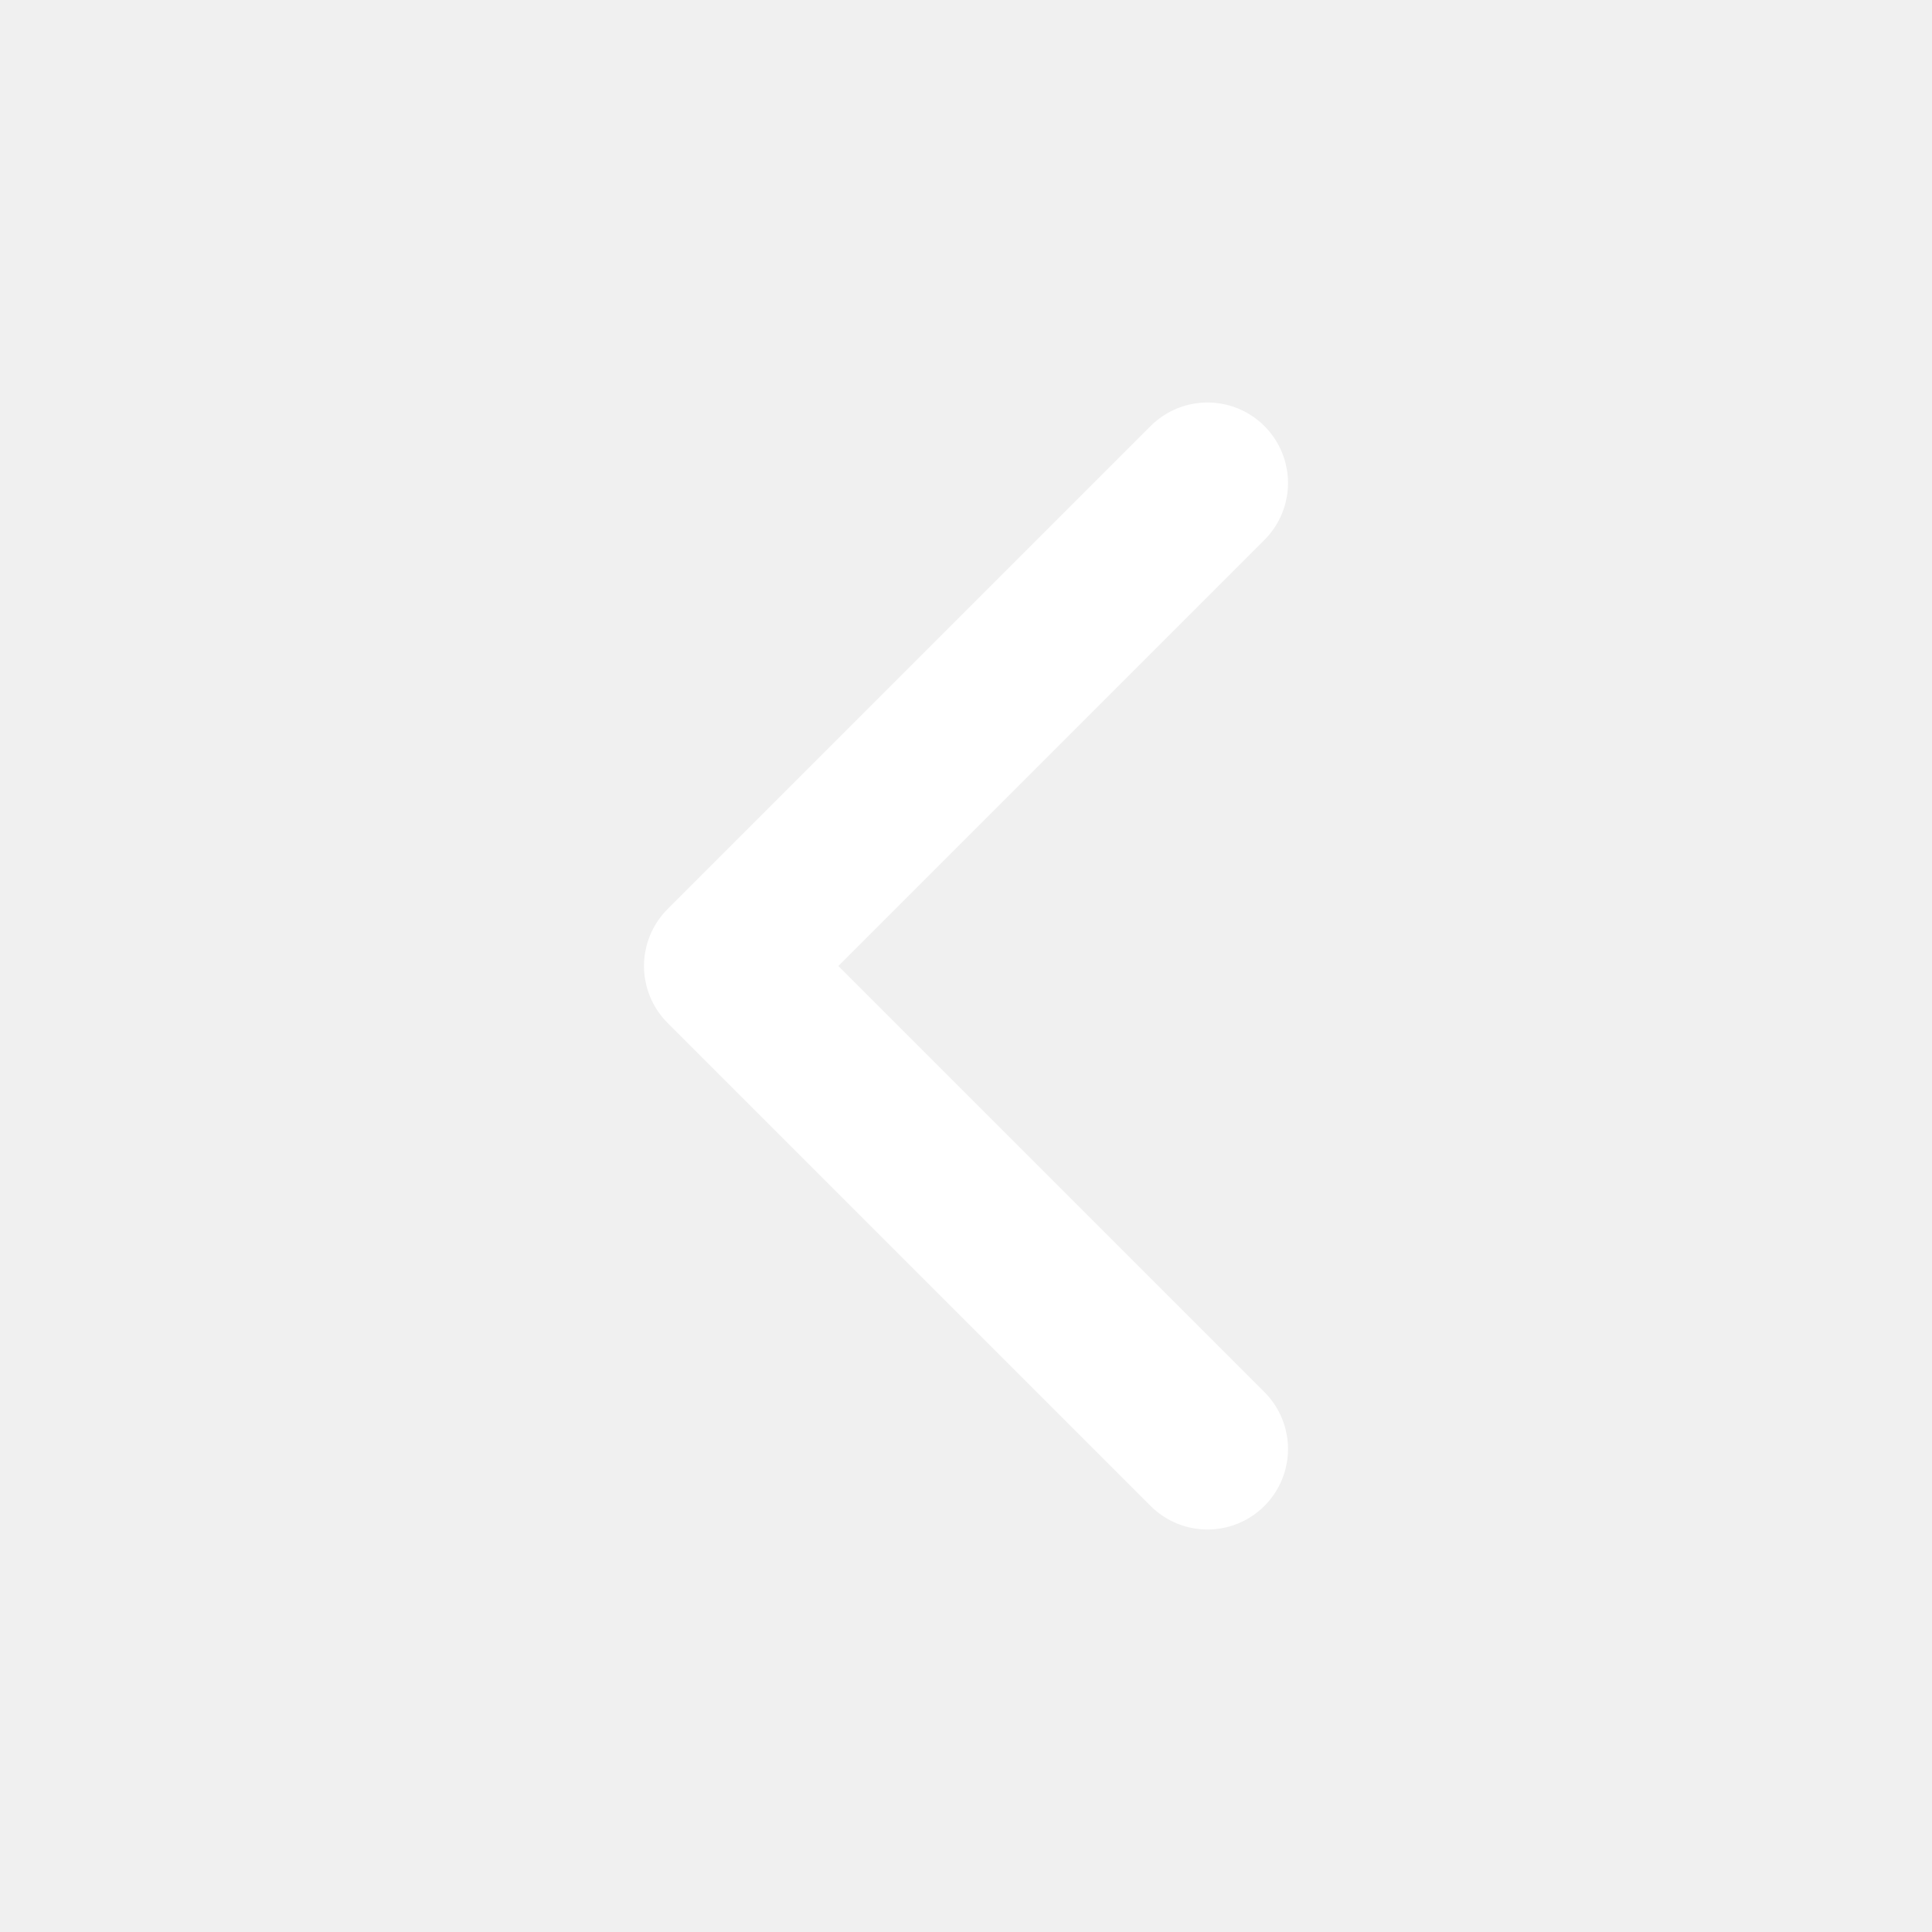
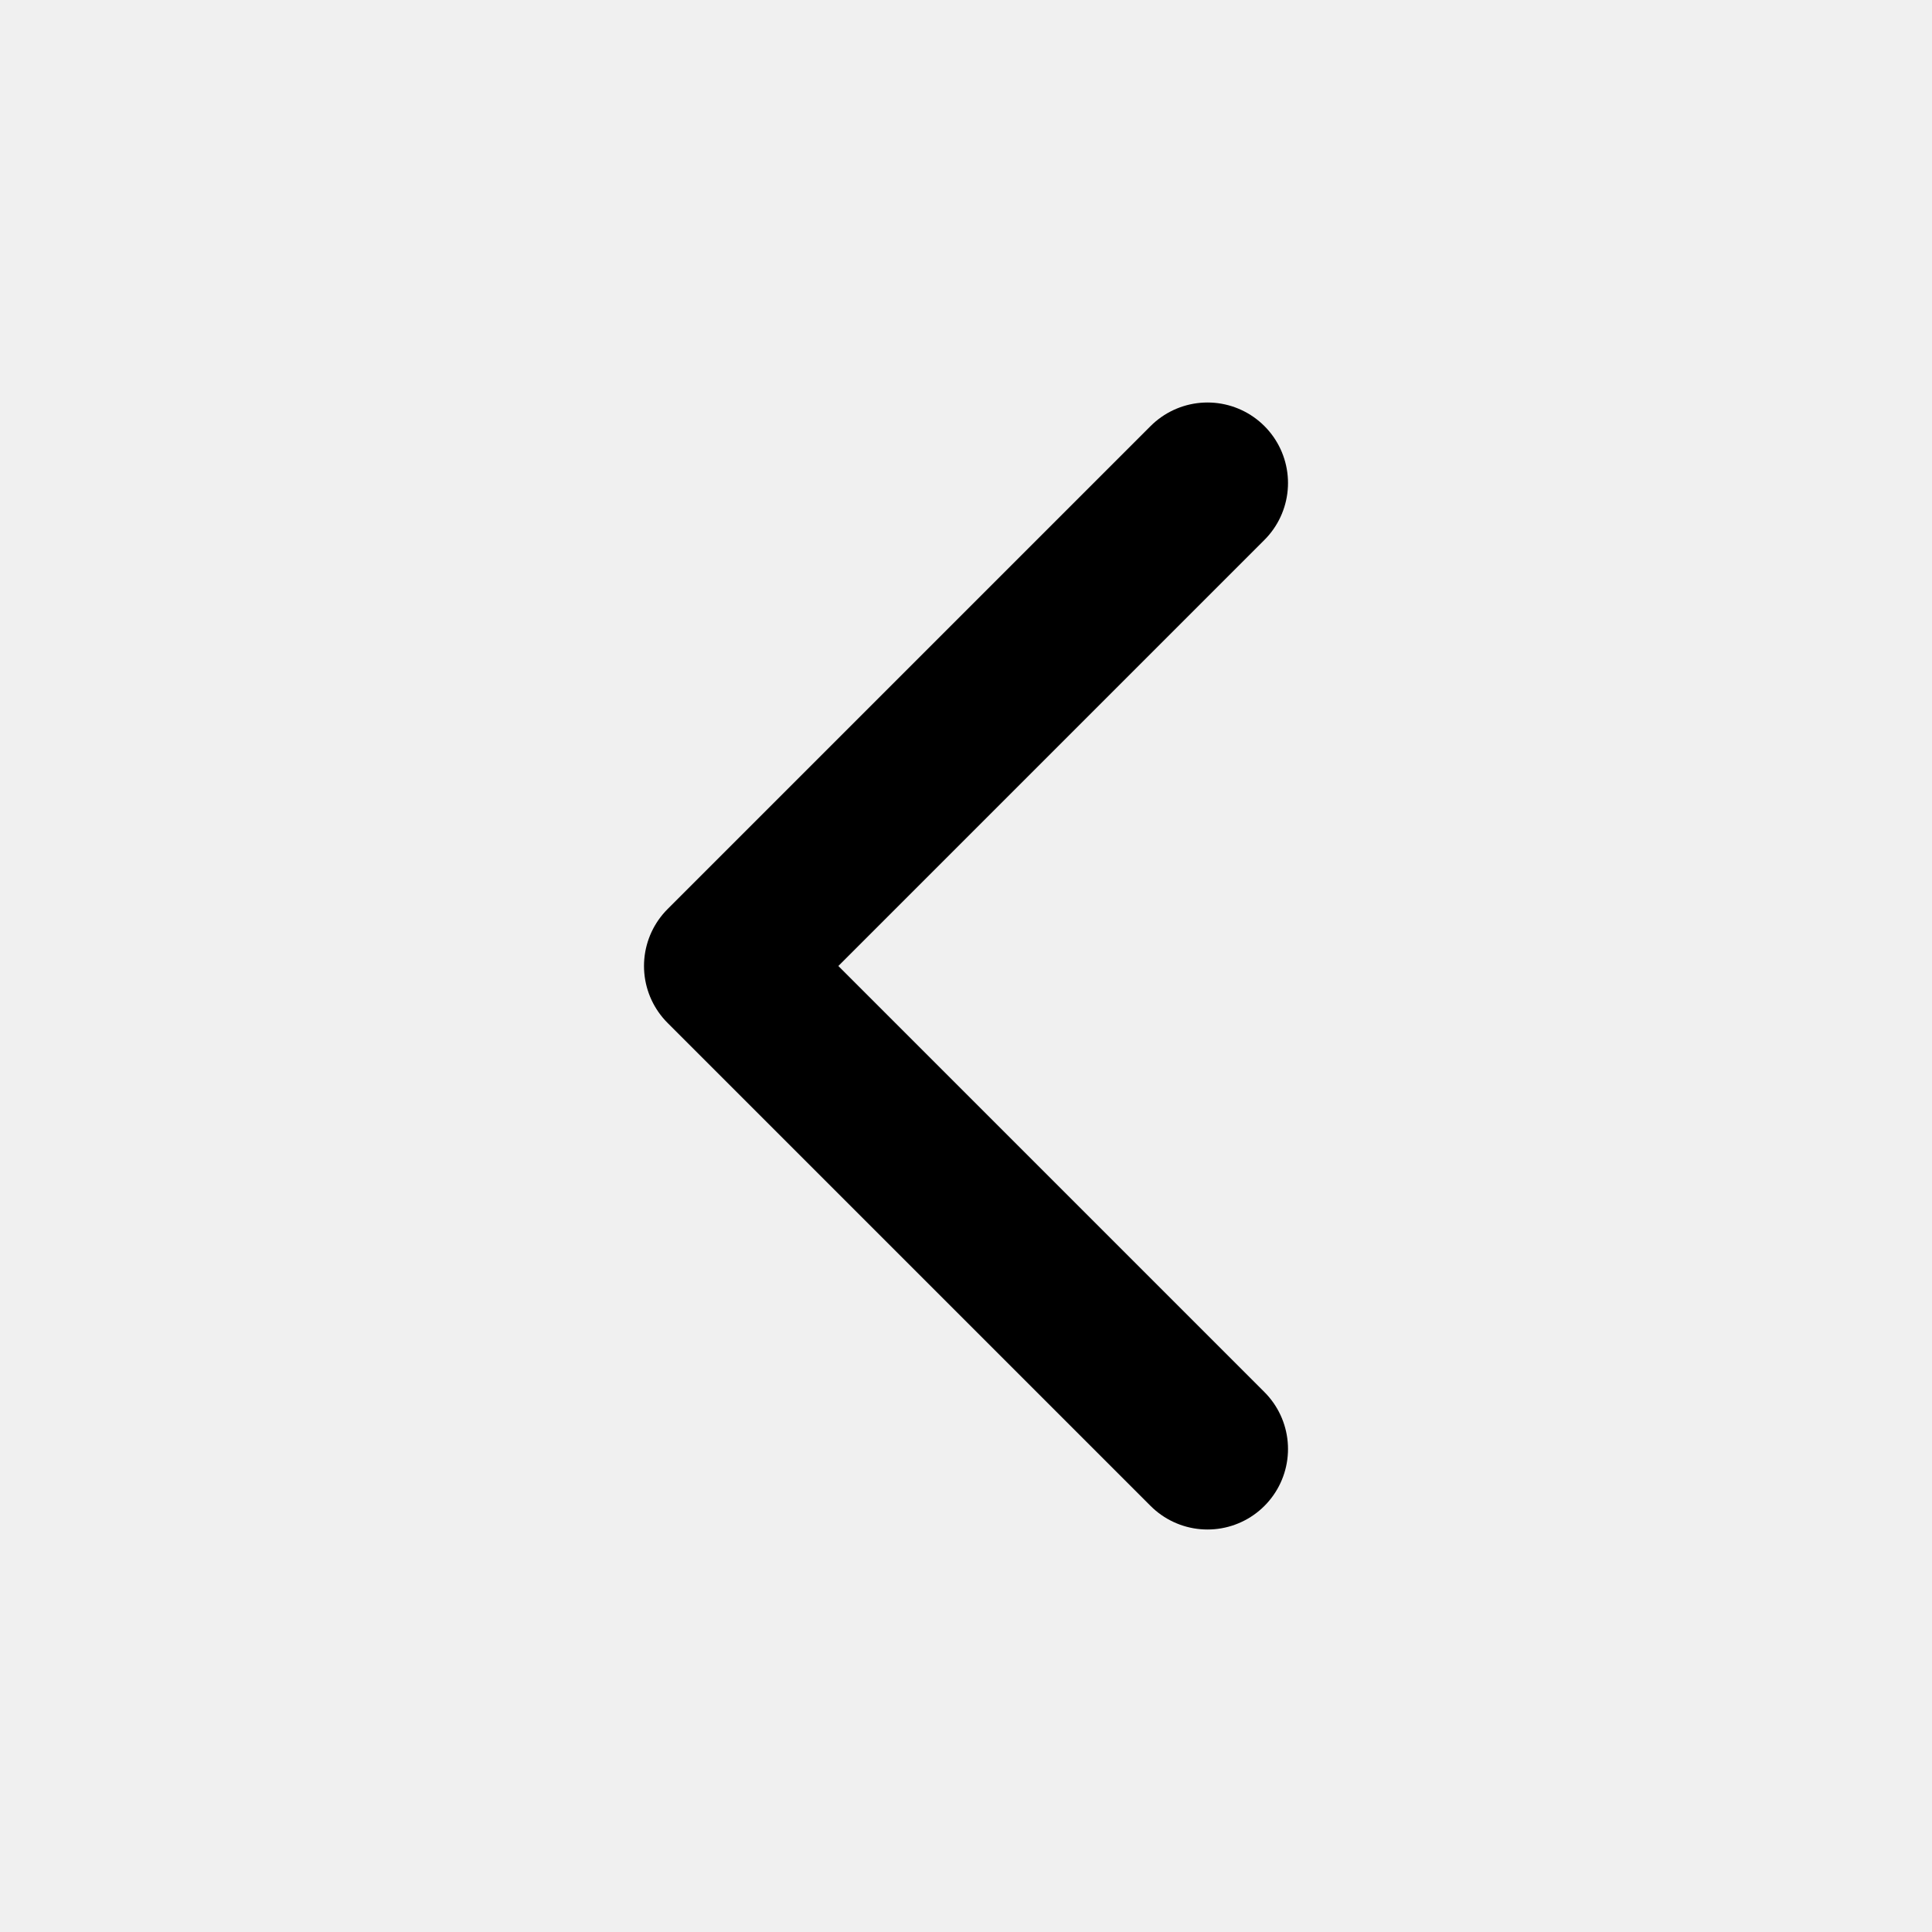
<svg xmlns="http://www.w3.org/2000/svg" width="89" height="89" viewBox="0 0 89 89" fill="none">
-   <path d="M55.625 66.75L33.375 44.5L55.625 22.25" stroke="white" stroke-width="7.417" stroke-linecap="round" stroke-linejoin="round" />
+   <path d="M55.625 66.75L33.375 44.5L55.625 22.25" stroke="black" stroke-width="7.417" stroke-linecap="round" stroke-linejoin="round" />
</svg>
